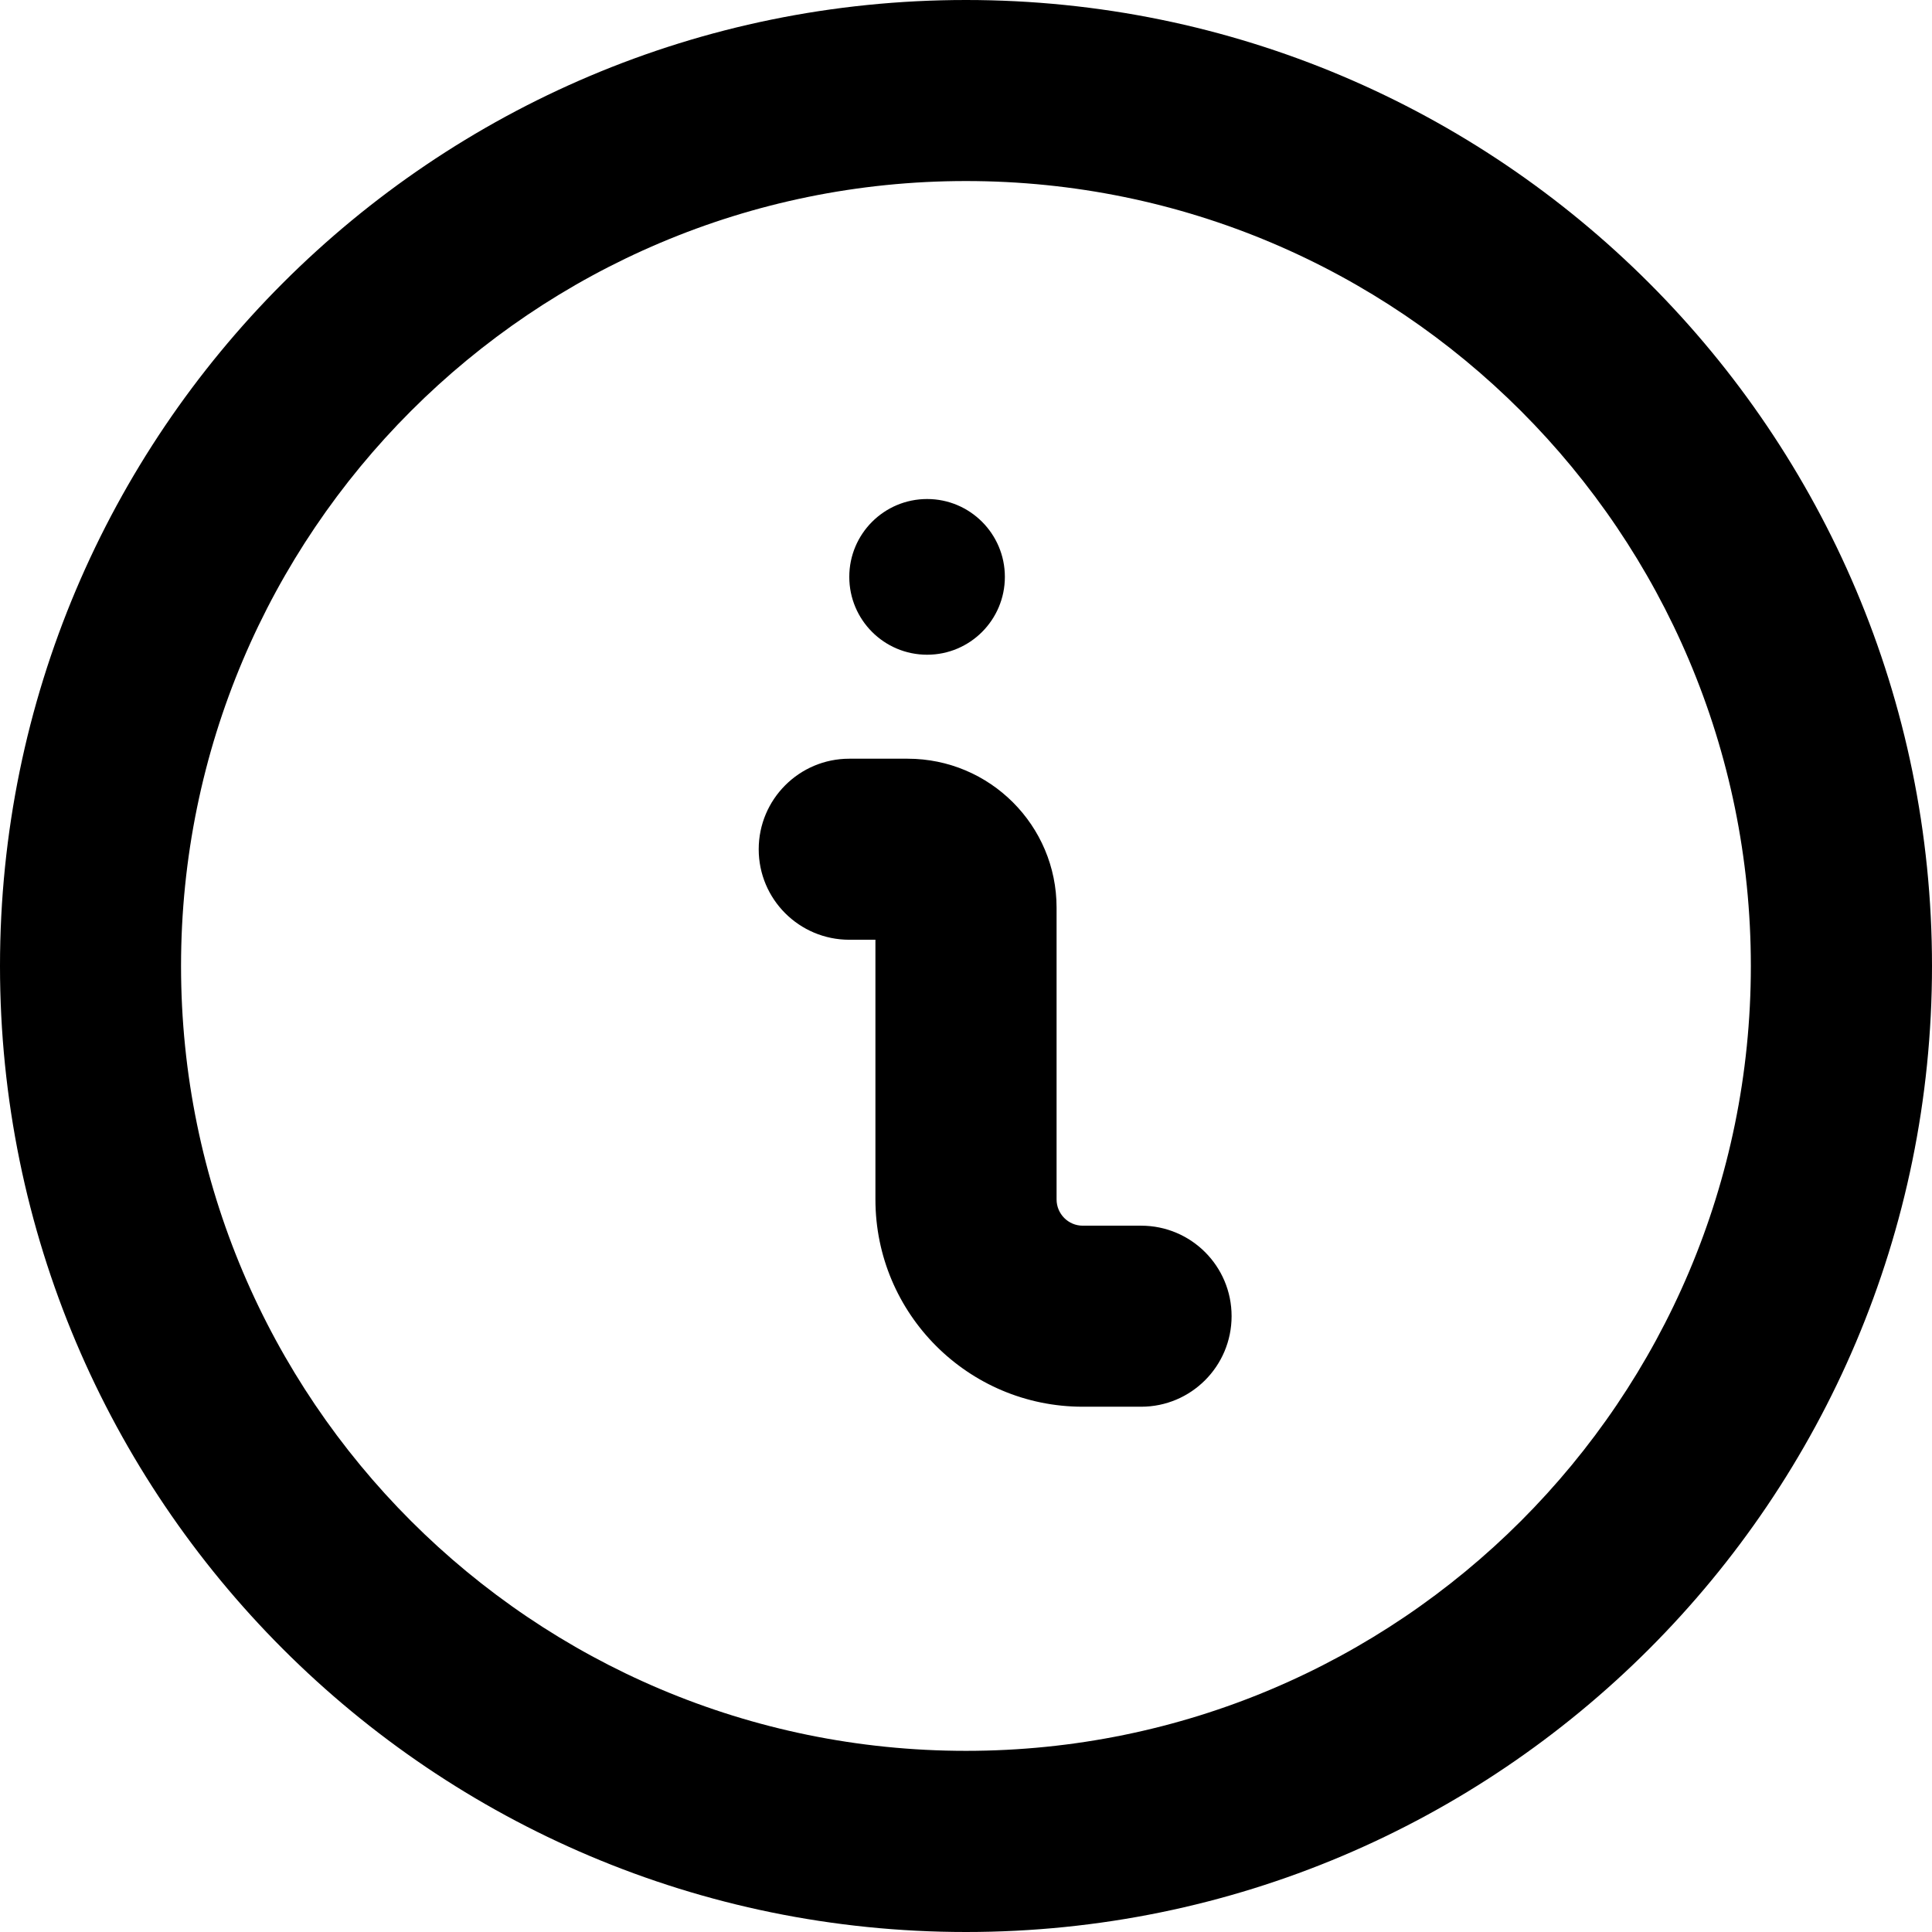
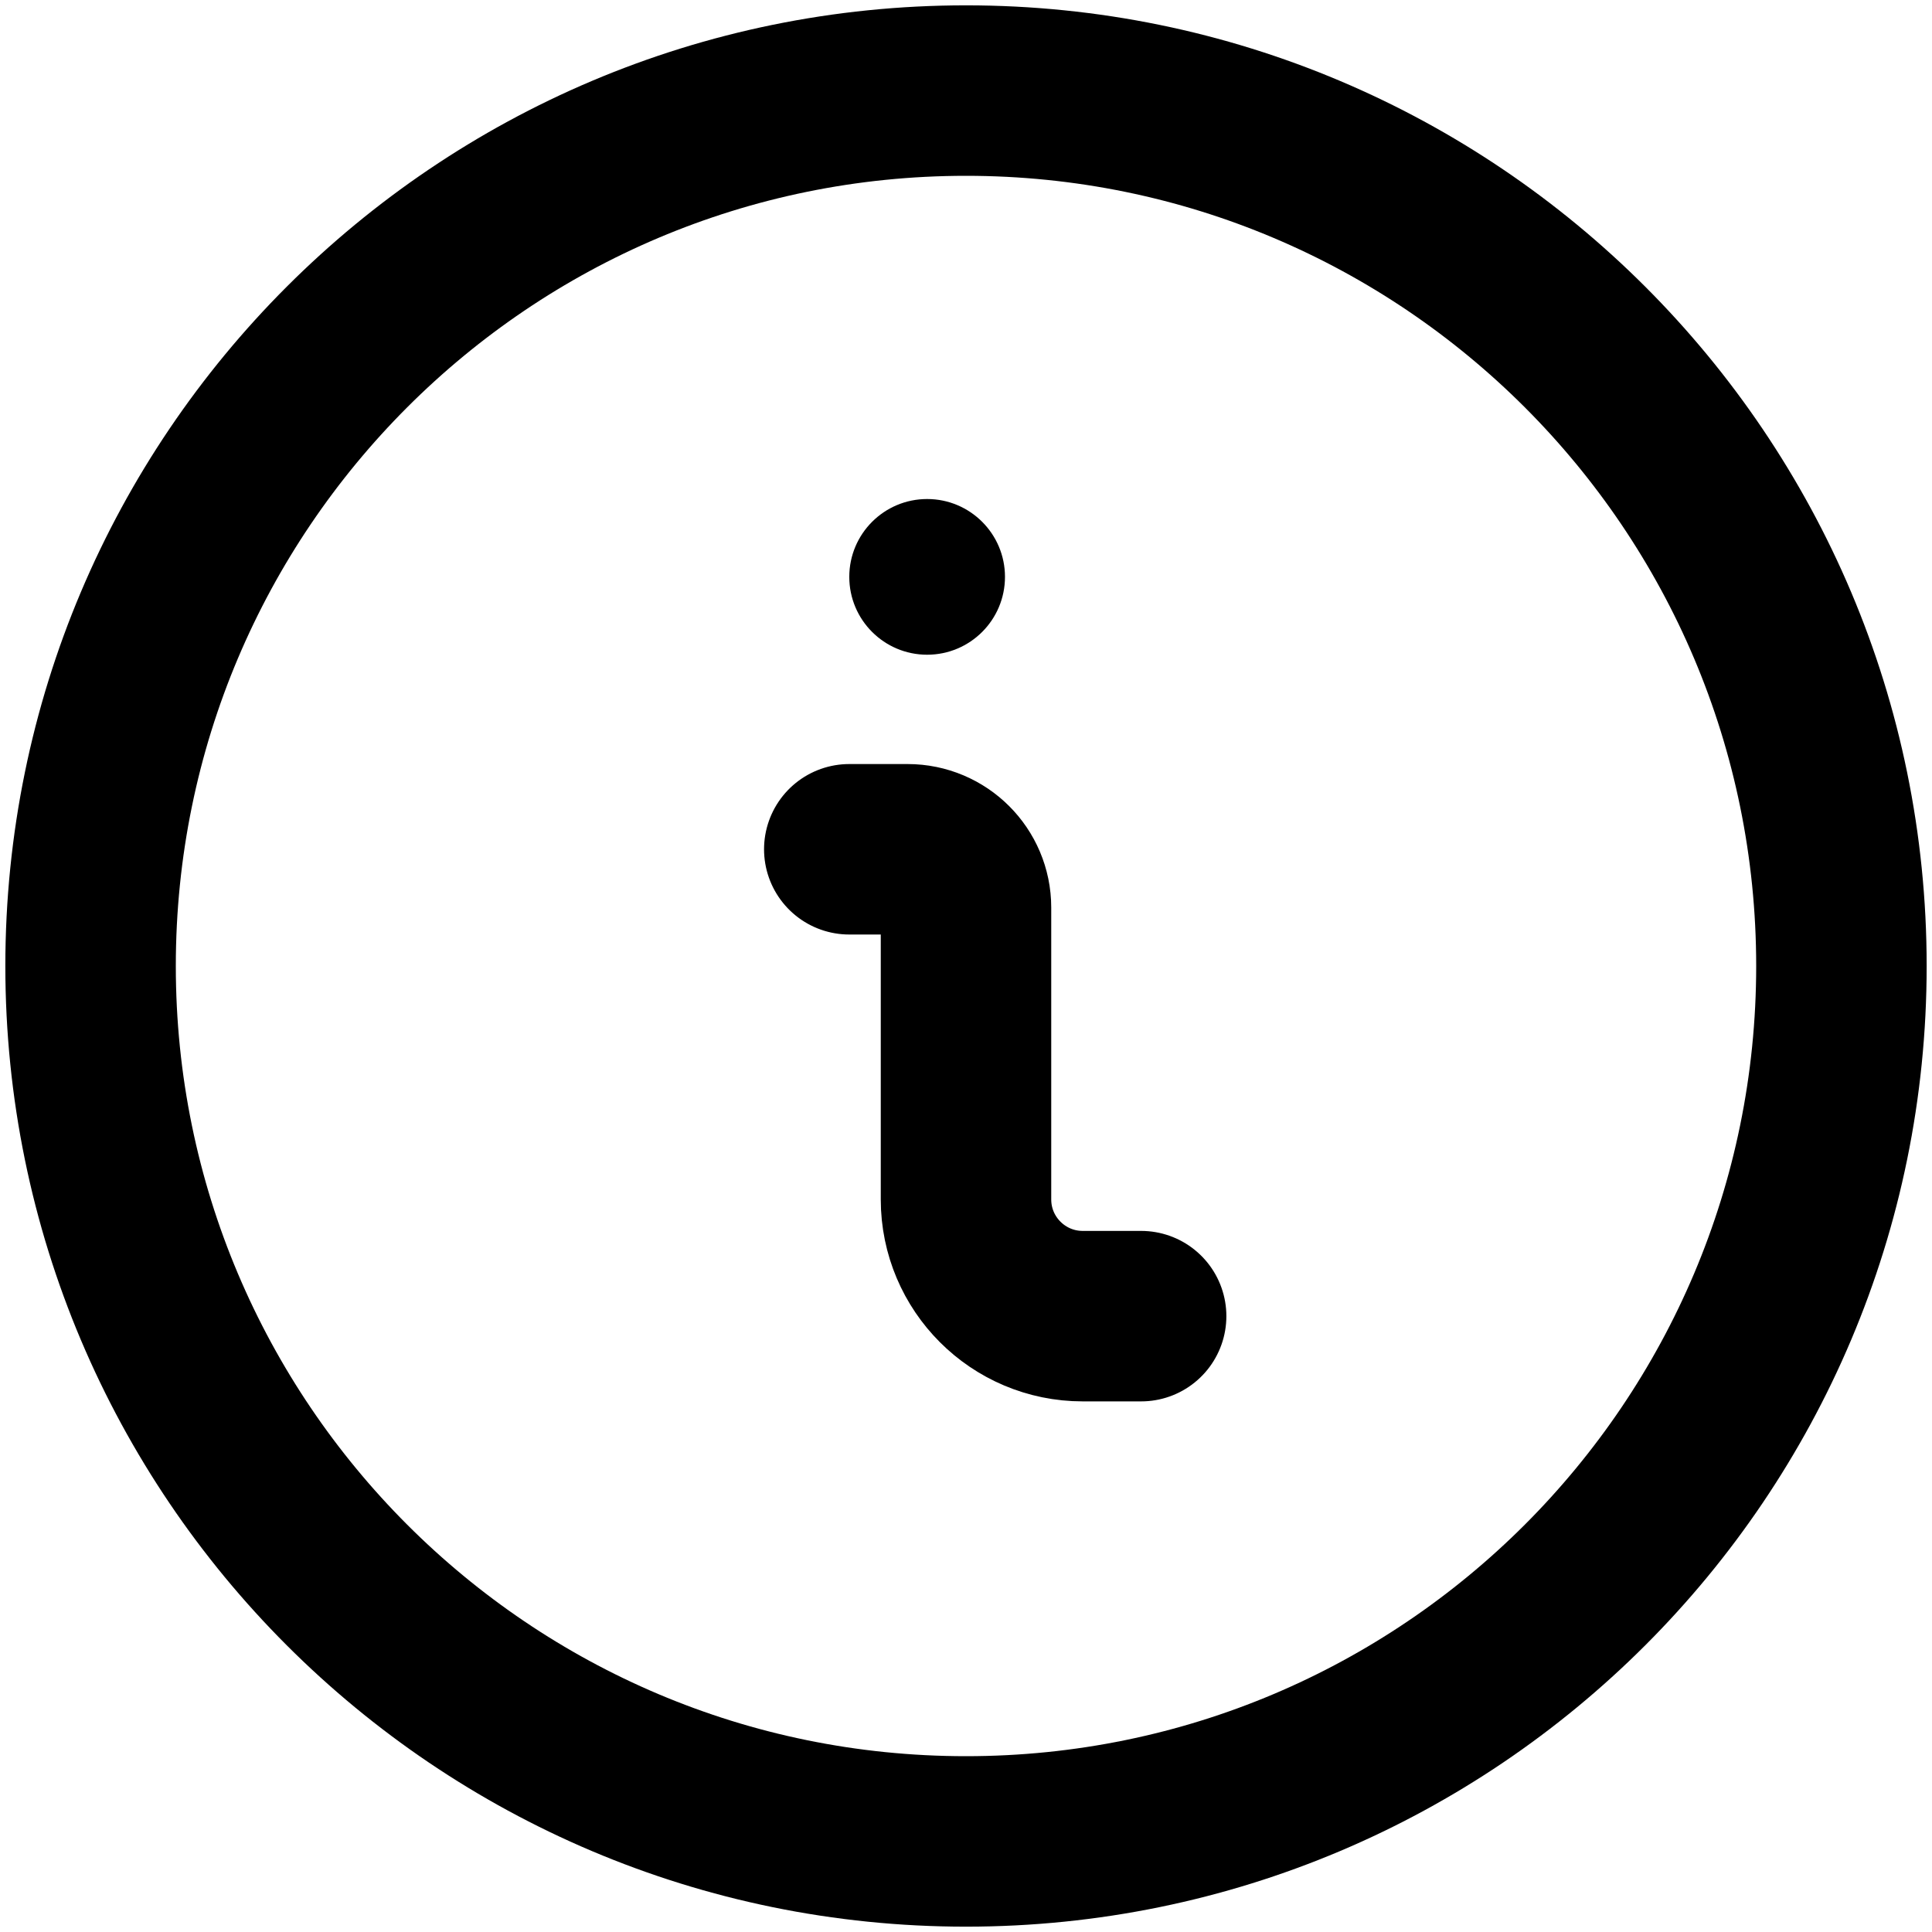
<svg xmlns="http://www.w3.org/2000/svg" width="17" height="17" viewBox="0 0 17 17" fill="none">
-   <path fill-rule="evenodd" clip-rule="evenodd" d="M1.593 8.5C1.593 4.686 4.686 1.593 8.5 1.593C12.314 1.593 15.406 4.686 15.406 8.5C15.406 12.314 12.314 15.406 8.5 15.406C4.686 15.406 1.593 12.314 1.593 8.5ZM8.5 0C3.806 0 0 3.806 0 8.5C0 13.194 3.806 17 8.5 17C13.194 17 17 13.194 17 8.5C17 3.806 13.194 0 8.5 0ZM7.473 6.676C7.033 6.676 6.676 7.033 6.676 7.473C6.676 7.913 7.033 8.269 7.473 8.269H7.703V10.554C7.703 11.561 8.52 12.378 9.527 12.378H10.041C10.481 12.378 10.837 12.021 10.837 11.581C10.837 11.141 10.481 10.785 10.041 10.785H9.527C9.4 10.785 9.297 10.681 9.297 10.554V7.986C9.297 7.263 8.71 6.676 7.986 6.676H7.473ZM8.158 5.761C8.536 5.761 8.842 5.454 8.842 5.076C8.842 4.698 8.536 4.391 8.158 4.391C7.779 4.391 7.473 4.698 7.473 5.076C7.473 5.454 7.779 5.761 8.158 5.761Z" fill="black" />
+   <path d="M10.041 11.581H9.527C8.96 11.581 8.5 11.121 8.5 10.554V7.986C8.5 7.703 8.27 7.473 7.986 7.473H7.473M16.203 8.5C16.203 12.754 12.754 16.203 8.5 16.203C4.246 16.203 0.797 12.754 0.797 8.5C0.797 4.246 4.246 0.797 8.5 0.797C12.754 0.797 16.203 4.246 16.203 8.5Z" stroke="black" stroke-width="1.5" stroke-linecap="round" stroke-linejoin="round" />
+   <ellipse cx="8.158" cy="5.076" rx="0.685" ry="0.685" fill="black" />
</svg>
